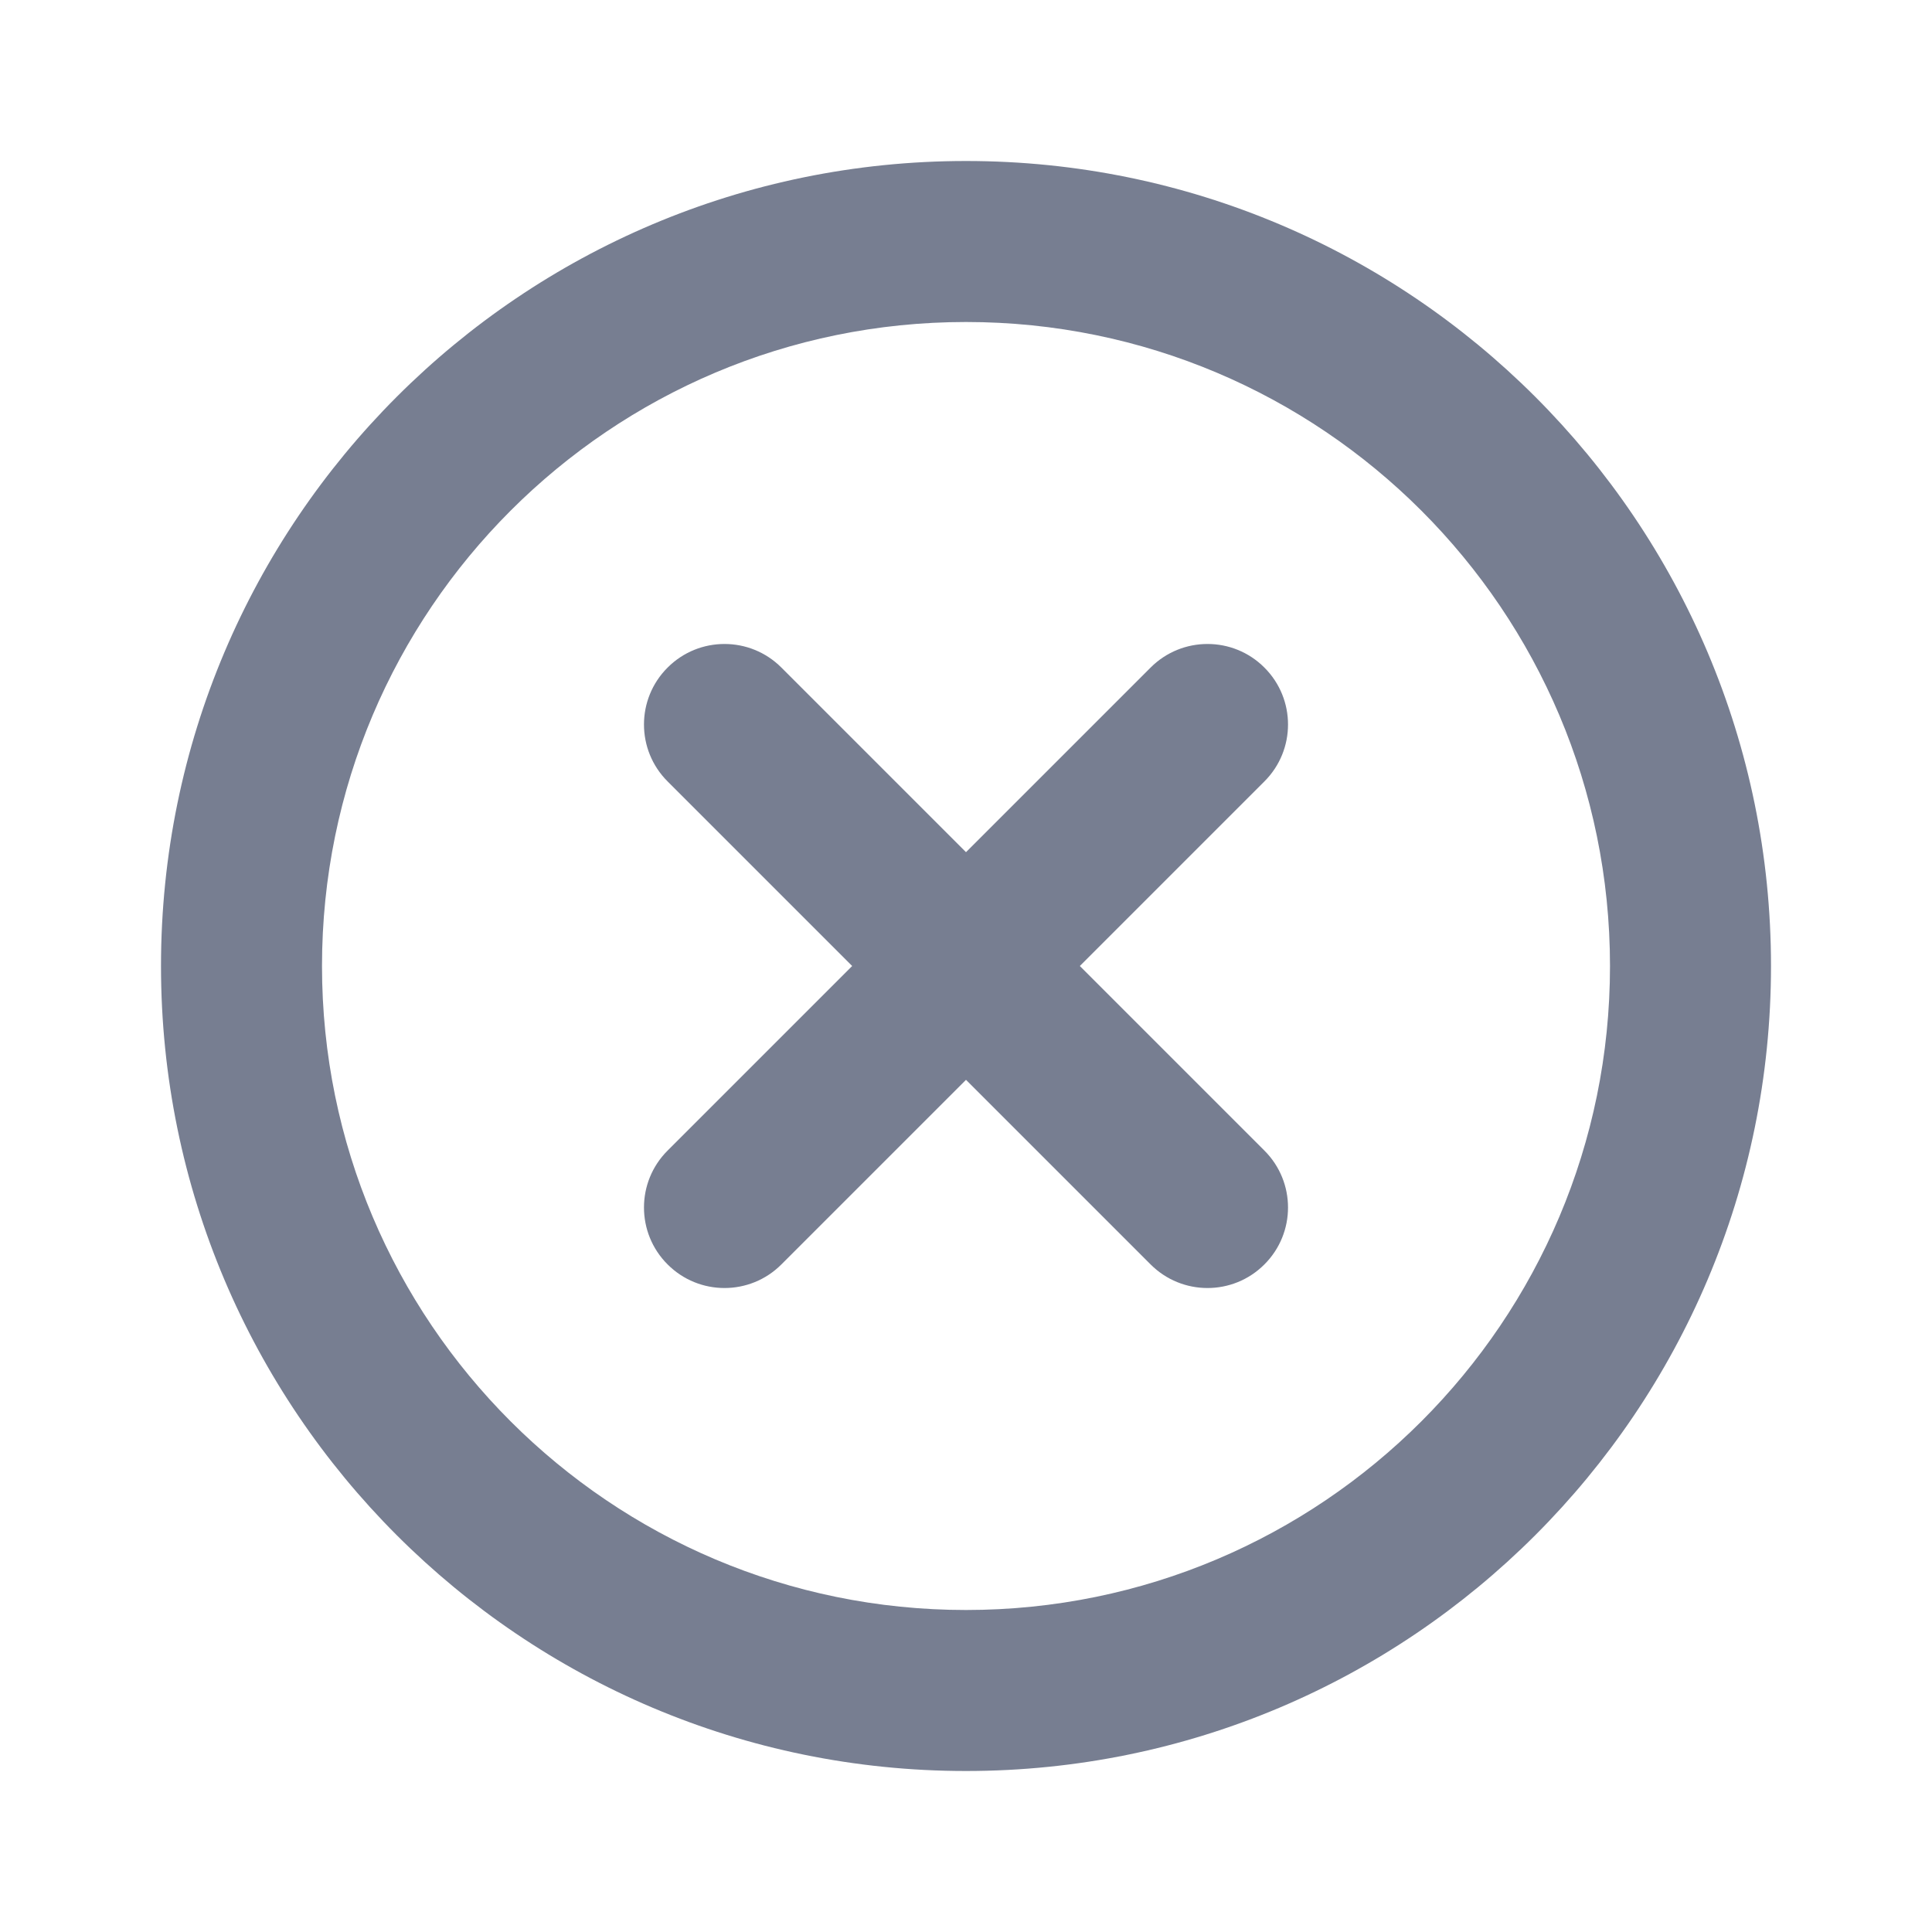
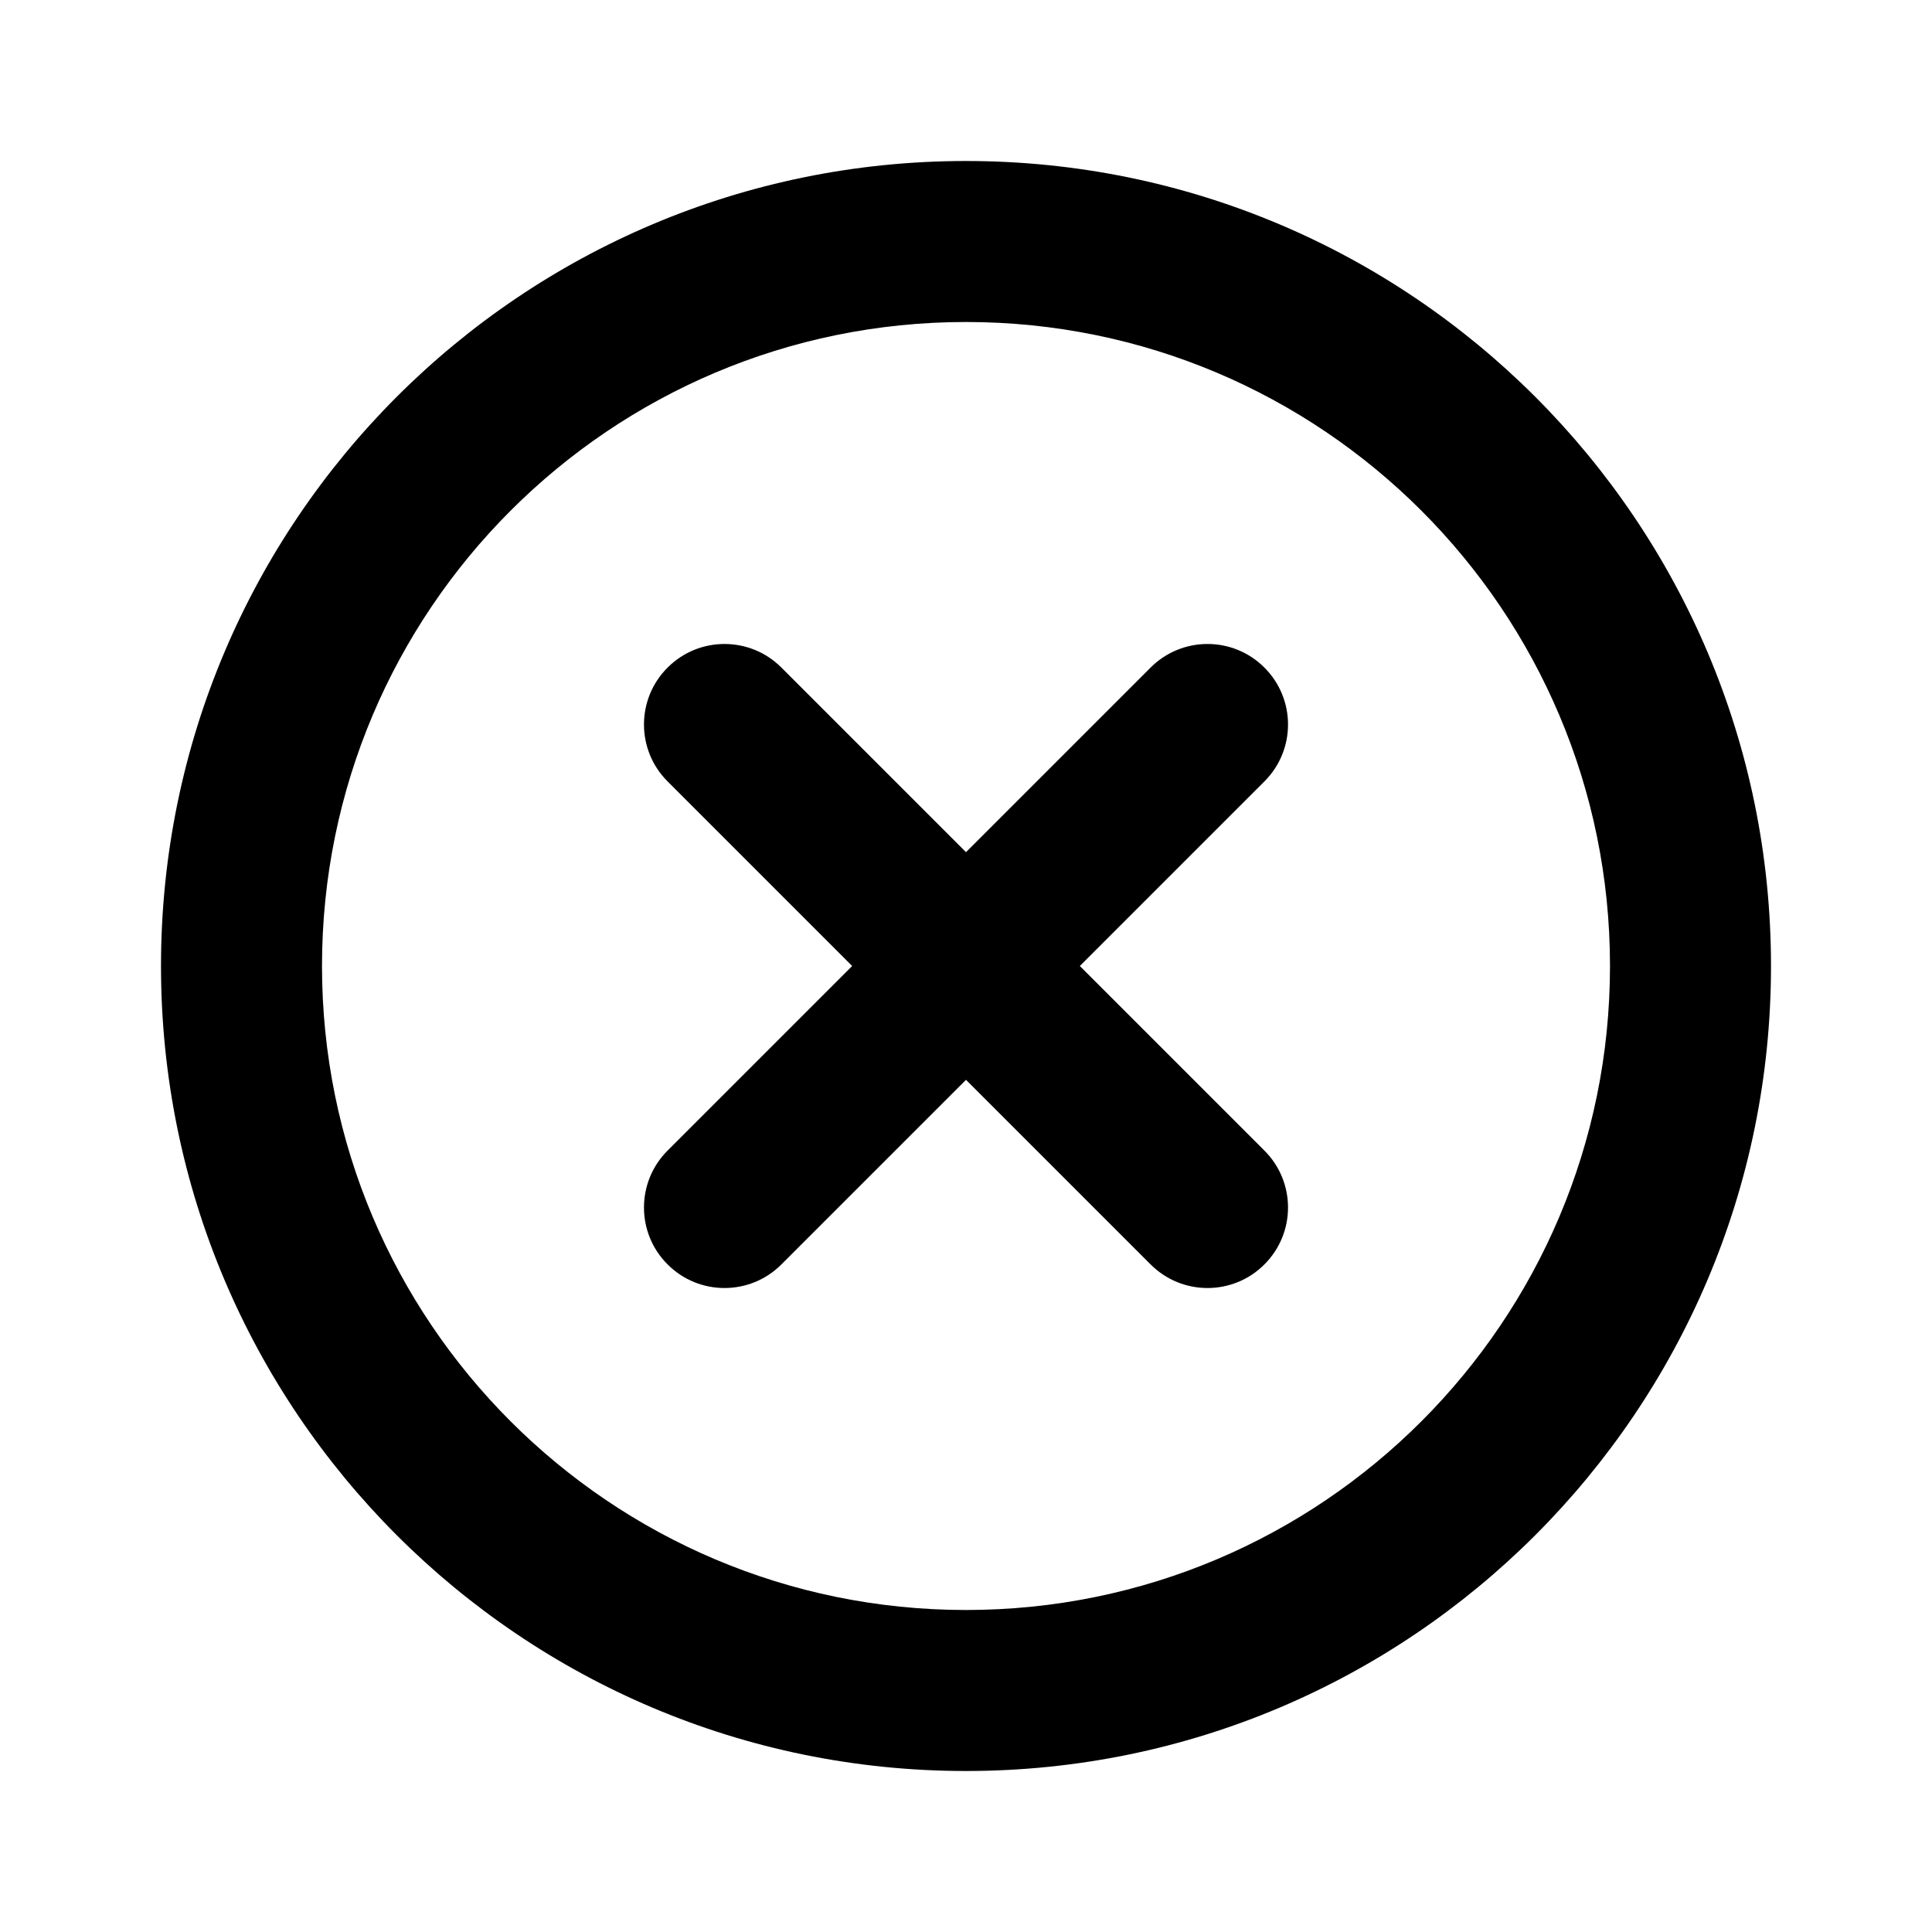
<svg xmlns="http://www.w3.org/2000/svg" width="24" height="24" viewBox="0 0 24 24" fill="none">
-   <path fill-rule="evenodd" clip-rule="evenodd" d="M12 20C16.418 20 20 16.418 20 12C20 7.582 16.418 4 12 4C7.582 4 4 7.582 4 12C4 16.418 7.582 20 12 20ZM12 22C17.523 22 22 17.523 22 12C22 6.477 17.523 2 12 2C6.477 2 2 6.477 2 12C2 17.523 6.477 22 12 22Z" fill="#777E91" />
-   <path fill-rule="evenodd" clip-rule="evenodd" d="M8.293 8.293C8.683 7.902 9.317 7.902 9.707 8.293L12 10.586L14.293 8.293C14.683 7.902 15.317 7.902 15.707 8.293C16.098 8.683 16.098 9.317 15.707 9.707L13.414 12L15.707 14.293C16.098 14.683 16.098 15.317 15.707 15.707C15.317 16.098 14.683 16.098 14.293 15.707L12 13.414L9.707 15.707C9.317 16.098 8.683 16.098 8.293 15.707C7.902 15.317 7.902 14.683 8.293 14.293L10.586 12L8.293 9.707C7.902 9.317 7.902 8.683 8.293 8.293Z" fill="#777E91" />
+   <path fill-rule="evenodd" clip-rule="evenodd" d="M12 20C16.418 20 20 16.418 20 12C20 7.582 16.418 4 12 4C7.582 4 4 7.582 4 12C4 16.418 7.582 20 12 20ZM12 22C17.523 22 22 17.523 22 12C22 6.477 17.523 2 12 2C6.477 2 2 6.477 2 12C2 17.523 6.477 22 12 22Z" fill="currentColor" />
+   <path fill-rule="evenodd" clip-rule="evenodd" d="M8.293 8.293C8.683 7.902 9.317 7.902 9.707 8.293L12 10.586L14.293 8.293C14.683 7.902 15.317 7.902 15.707 8.293C16.098 8.683 16.098 9.317 15.707 9.707L13.414 12L15.707 14.293C16.098 14.683 16.098 15.317 15.707 15.707C15.317 16.098 14.683 16.098 14.293 15.707L12 13.414L9.707 15.707C9.317 16.098 8.683 16.098 8.293 15.707C7.902 15.317 7.902 14.683 8.293 14.293L10.586 12L8.293 9.707C7.902 9.317 7.902 8.683 8.293 8.293Z" fill="currentColor" />
</svg>
